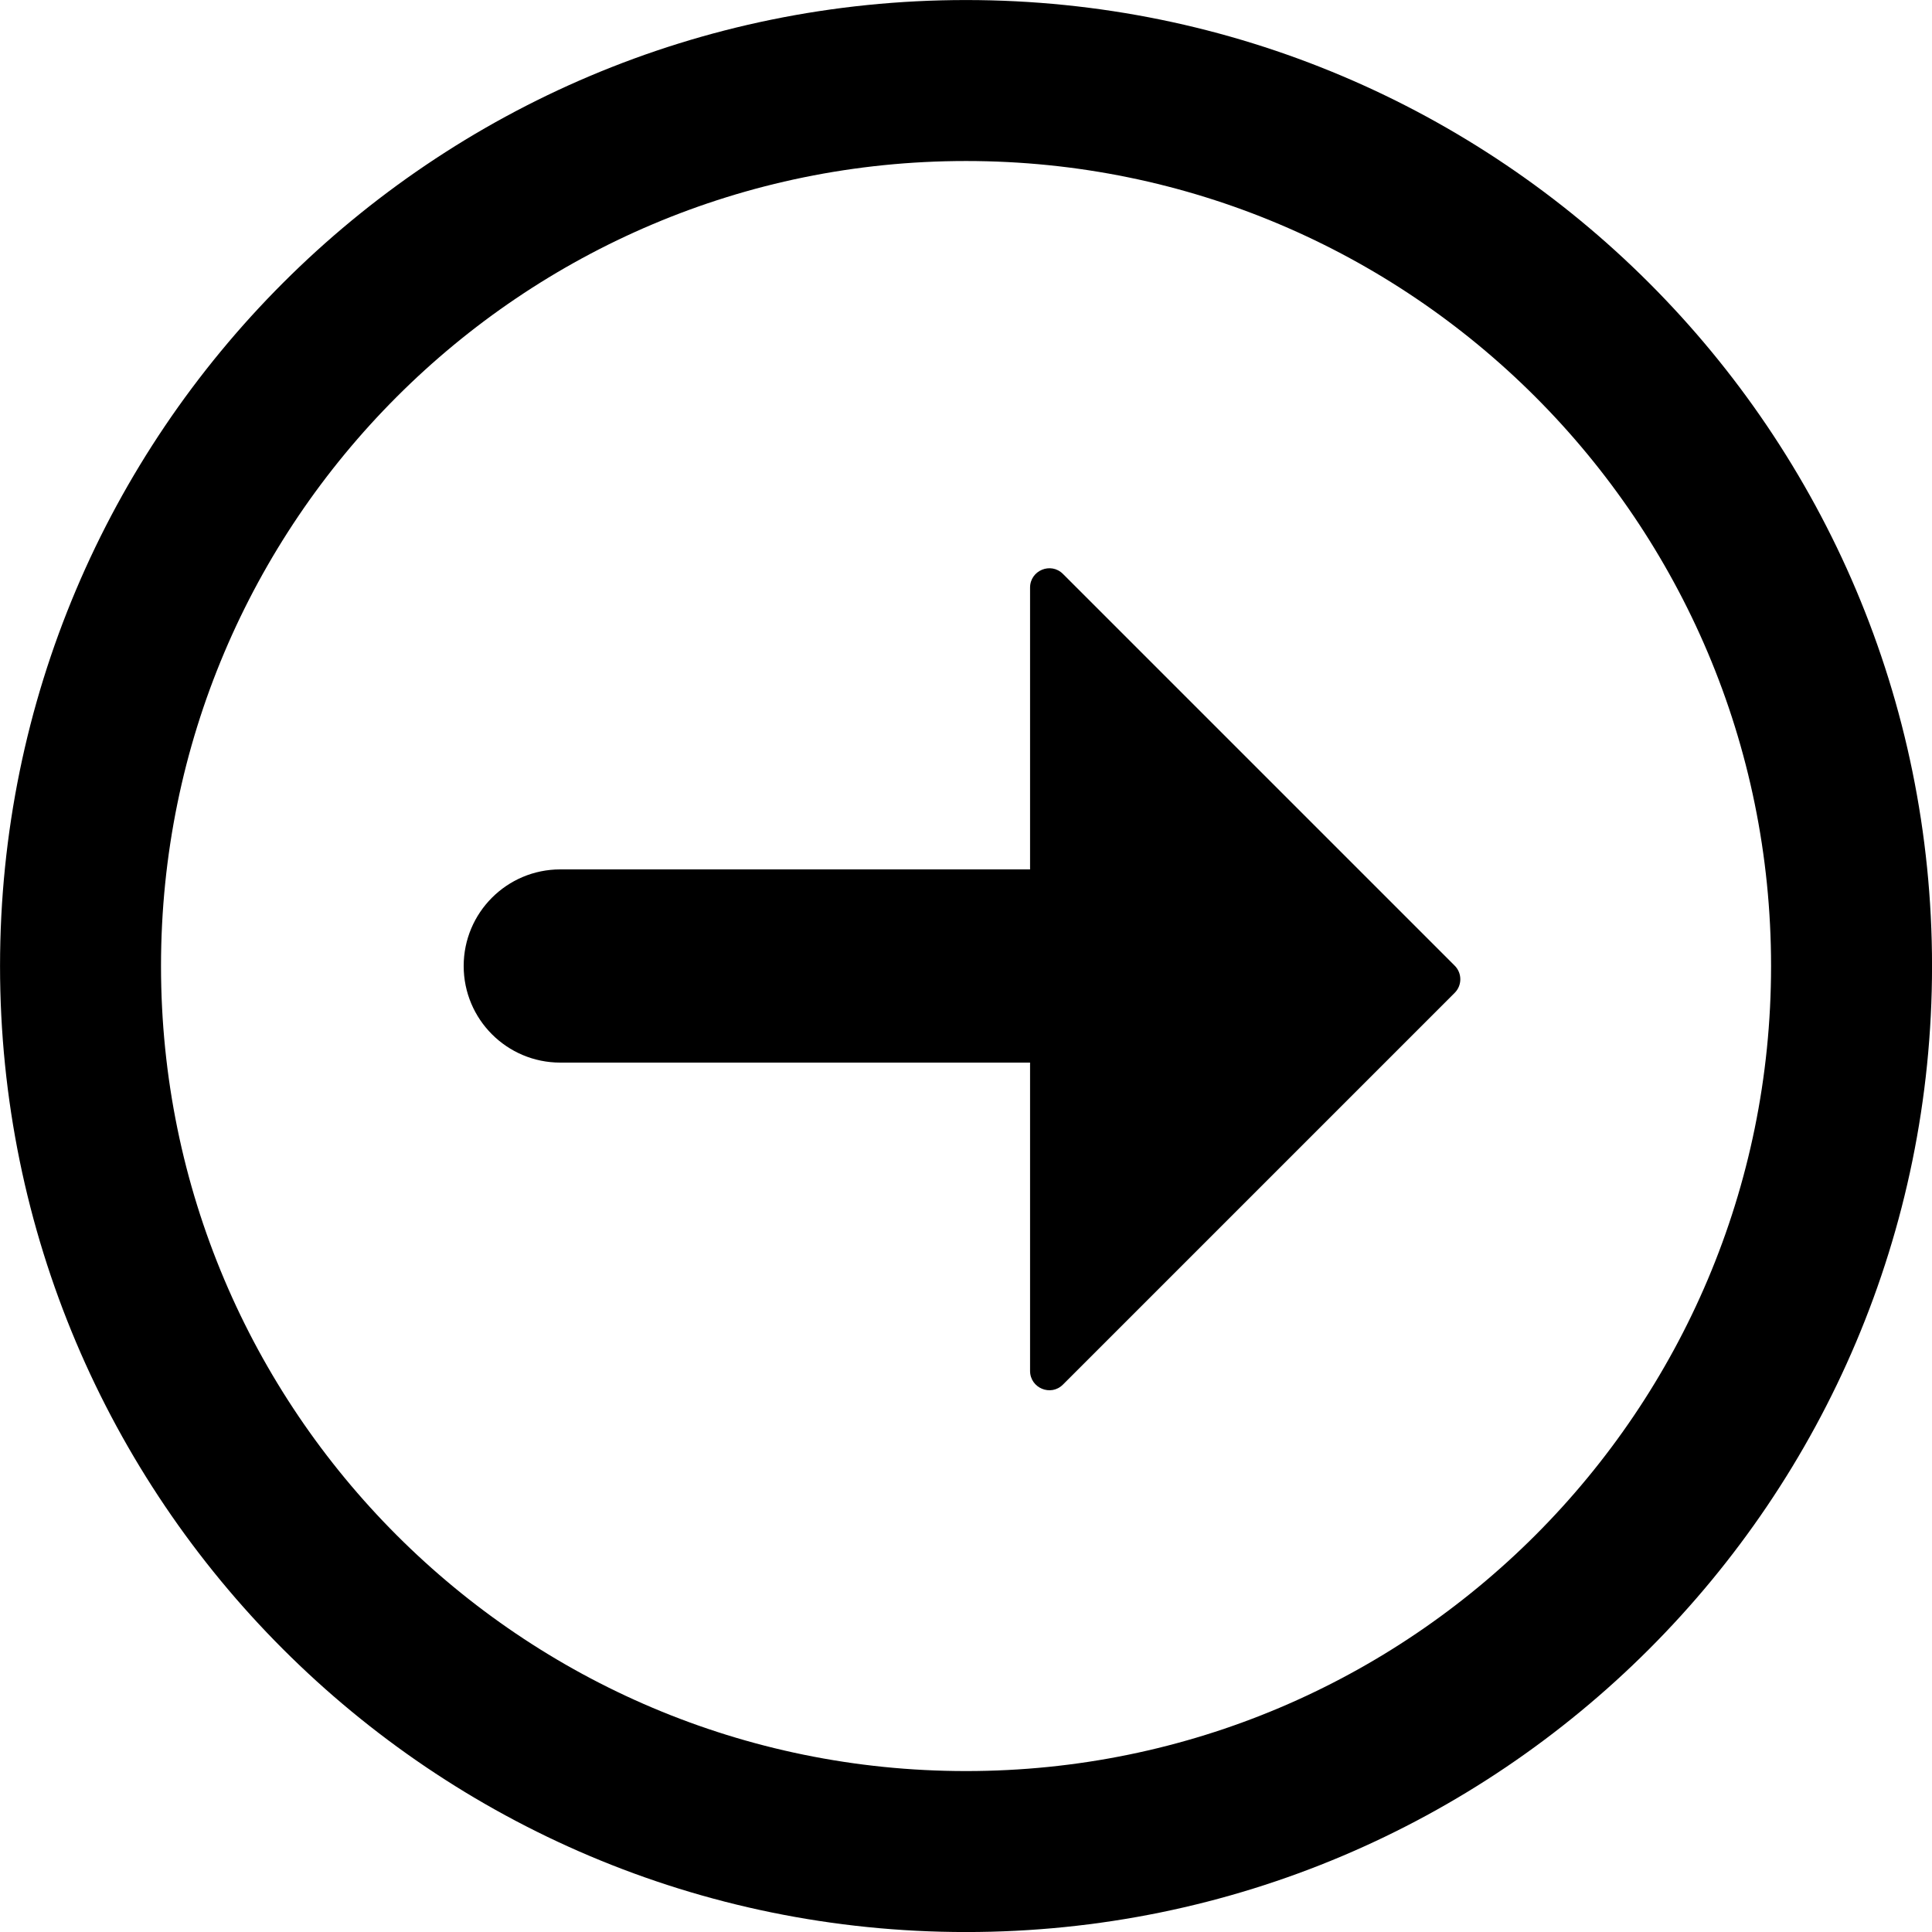
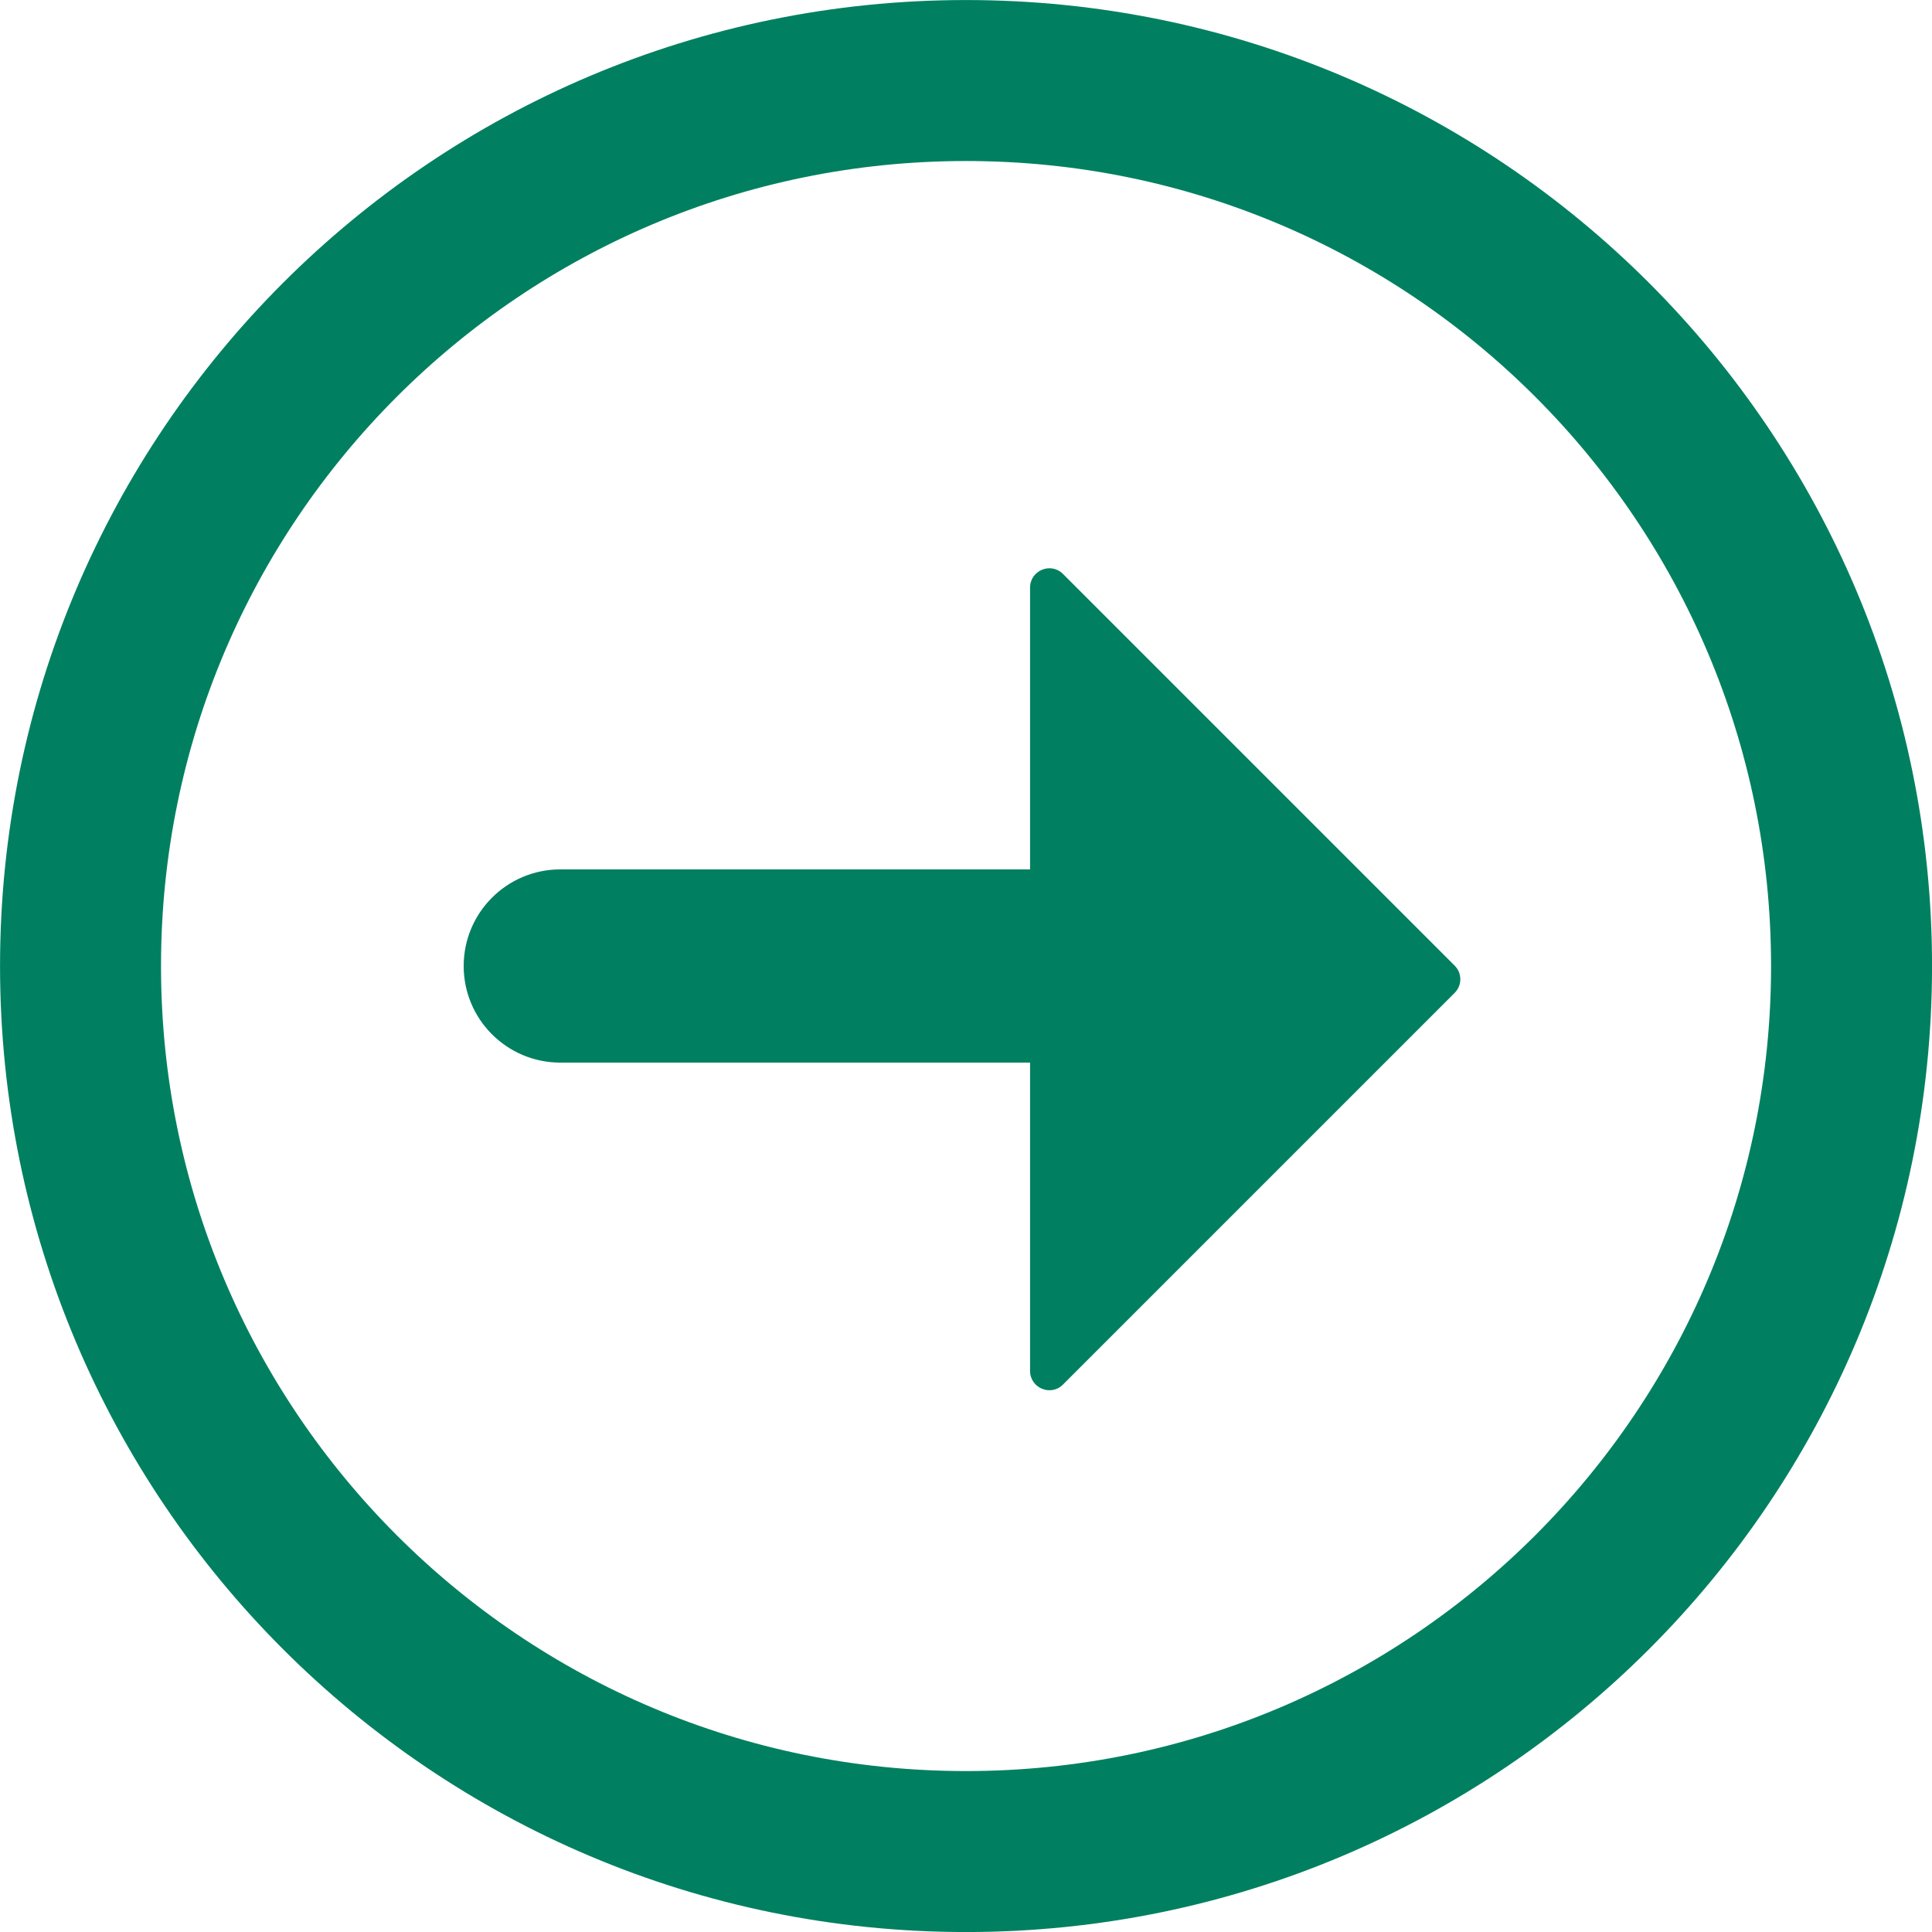
<svg xmlns="http://www.w3.org/2000/svg" width="25" height="25" viewBox="0 0 25 25" fill="none">
-   <rect x="1.042" y="1.042" width="22.917" height="22.917" rx="11.458" stroke="black" stroke-width="2.083" />
-   <path d="M13.755 17.916C13.598 18.074 13.329 17.962 13.329 17.739L13.329 7.604C13.329 7.381 13.598 7.269 13.755 7.427L18.823 12.495C18.921 12.592 18.921 12.751 18.823 12.848L13.755 17.916Z" fill="black" />
-   <rect x="6" y="11.25" width="10" height="2.5" rx="1.25" fill="black" />
+   <rect x="1.042" y="1.042" width="22.917" height="22.917" rx="11.458" stroke="#008060" stroke-width="2.083" />
+   <path d="M13.755 17.916C13.598 18.074 13.329 17.962 13.329 17.739L13.329 7.604C13.329 7.381 13.598 7.269 13.755 7.427L18.823 12.495C18.921 12.592 18.921 12.751 18.823 12.848L13.755 17.916Z" fill="#008060" />
+   <rect x="6" y="11.25" width="10" height="2.5" rx="1.25" fill="#008060" />
</svg>
